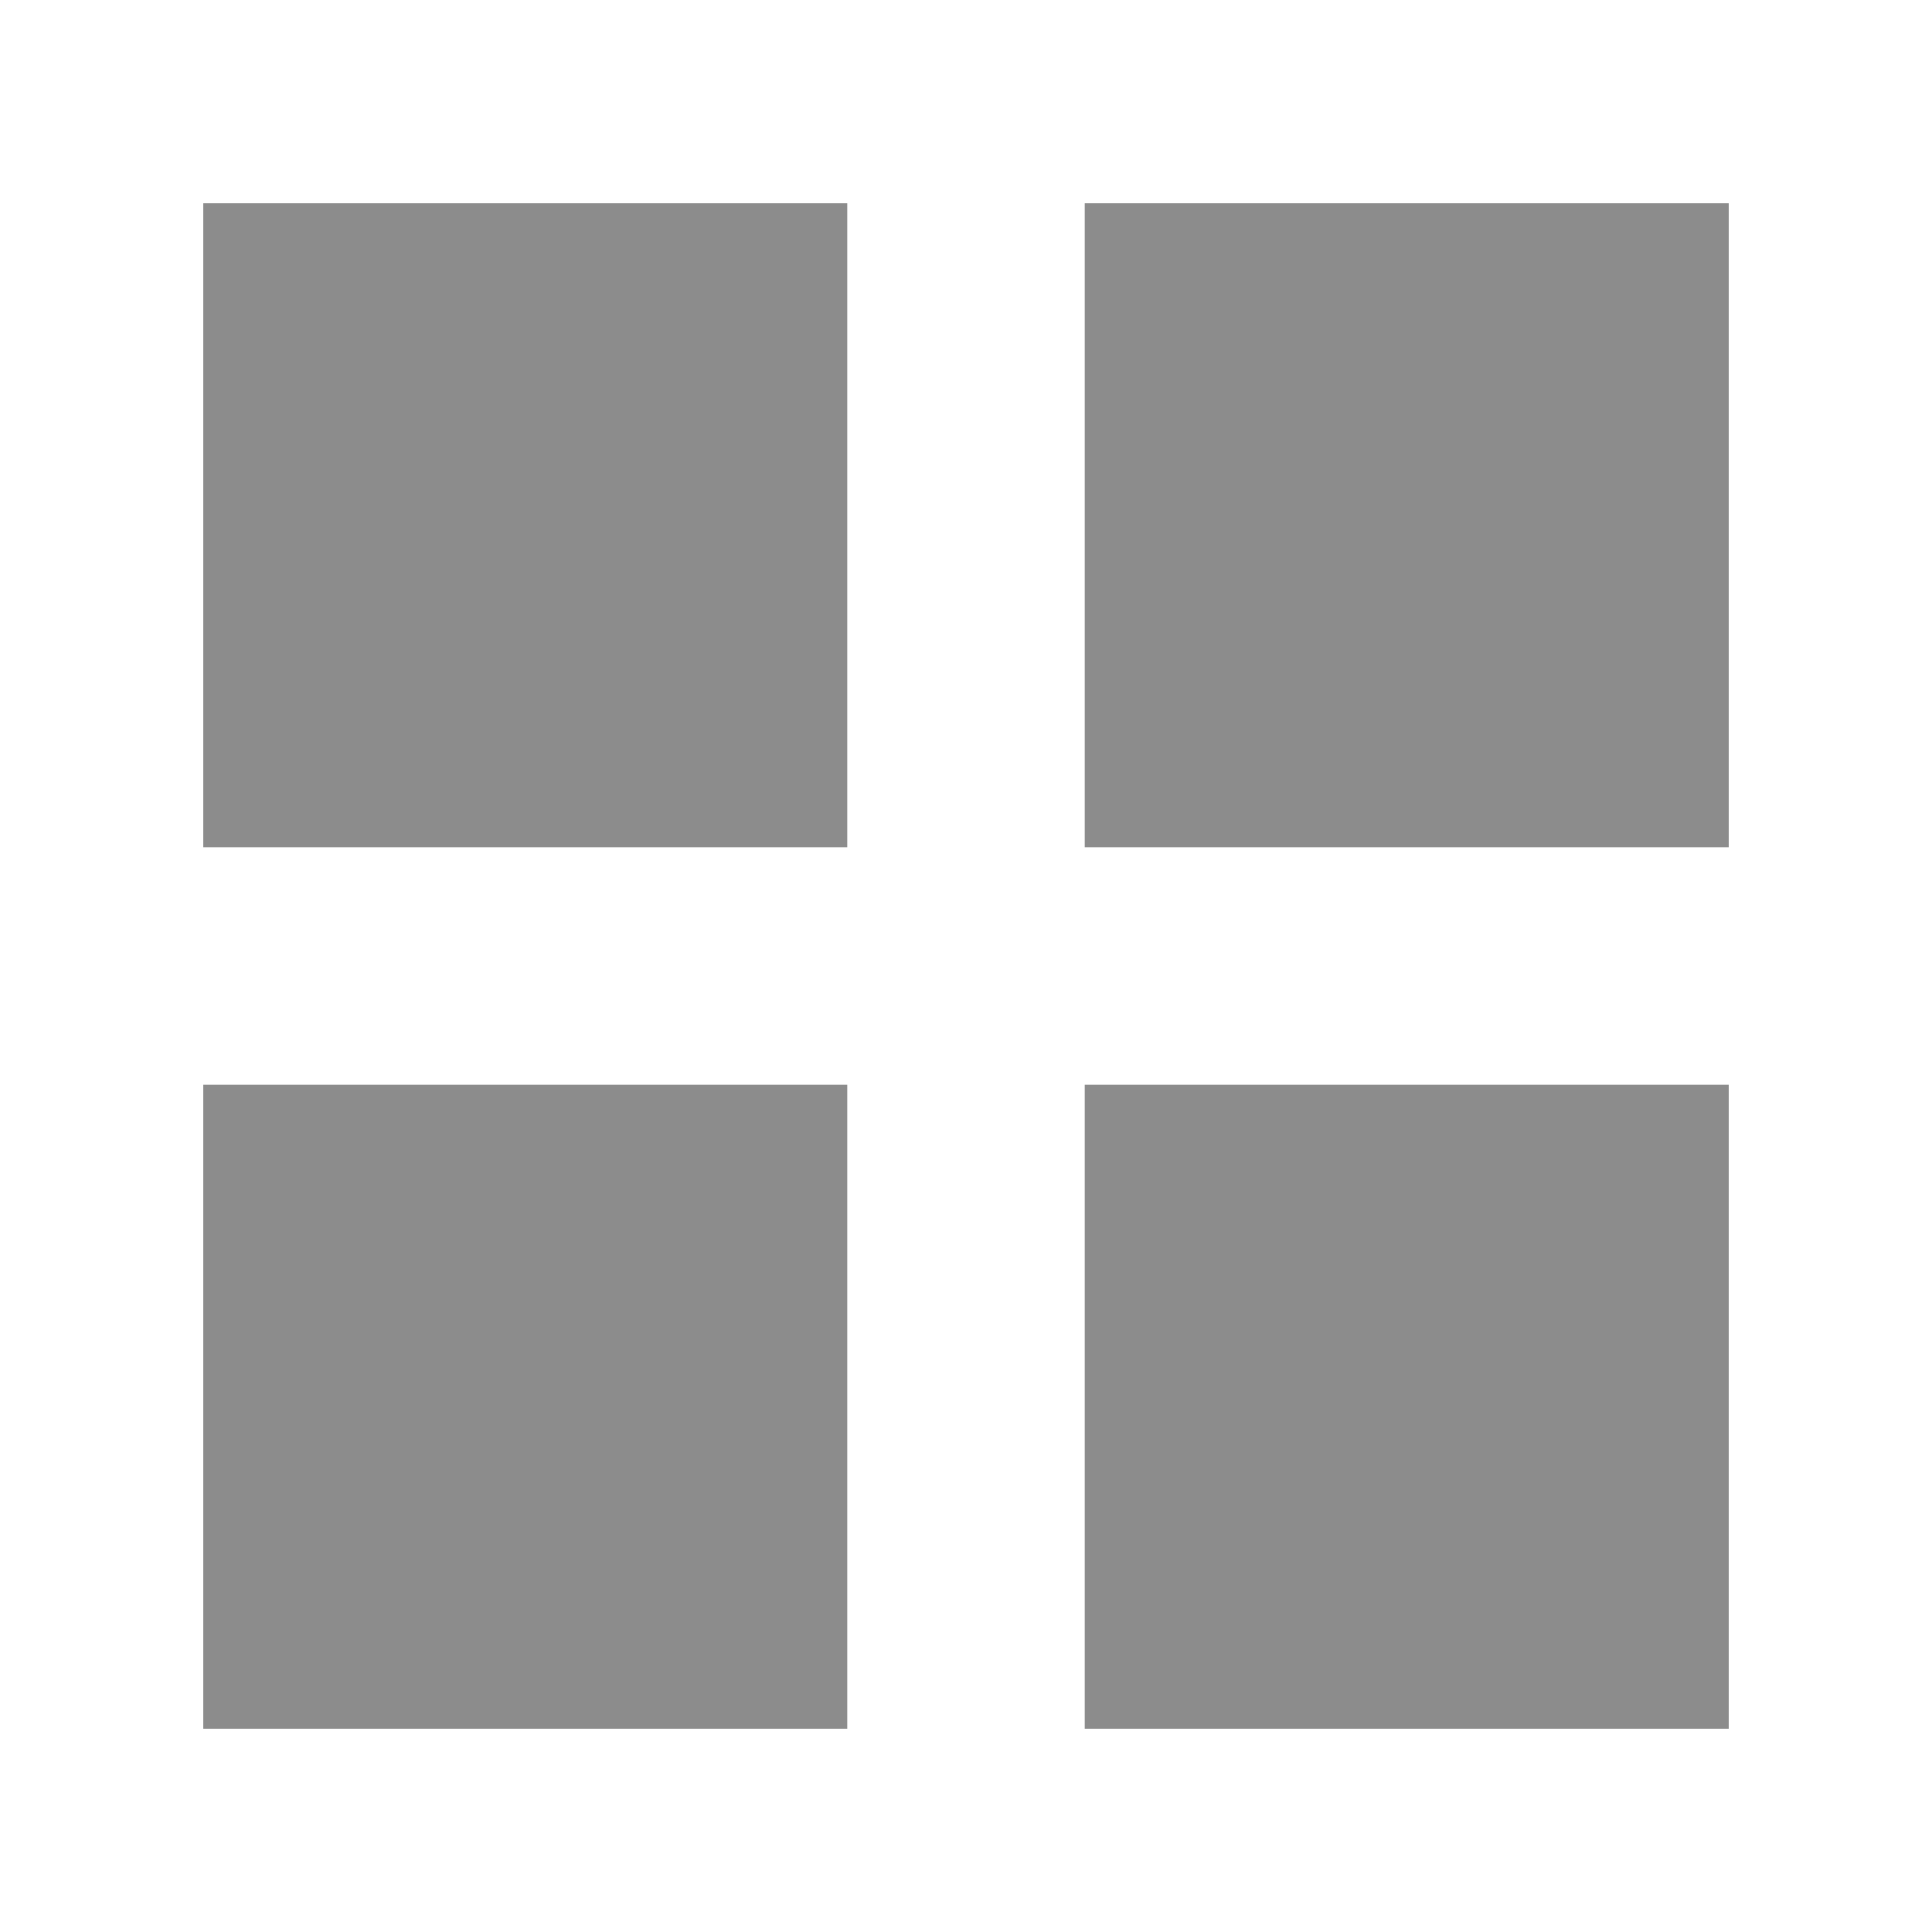
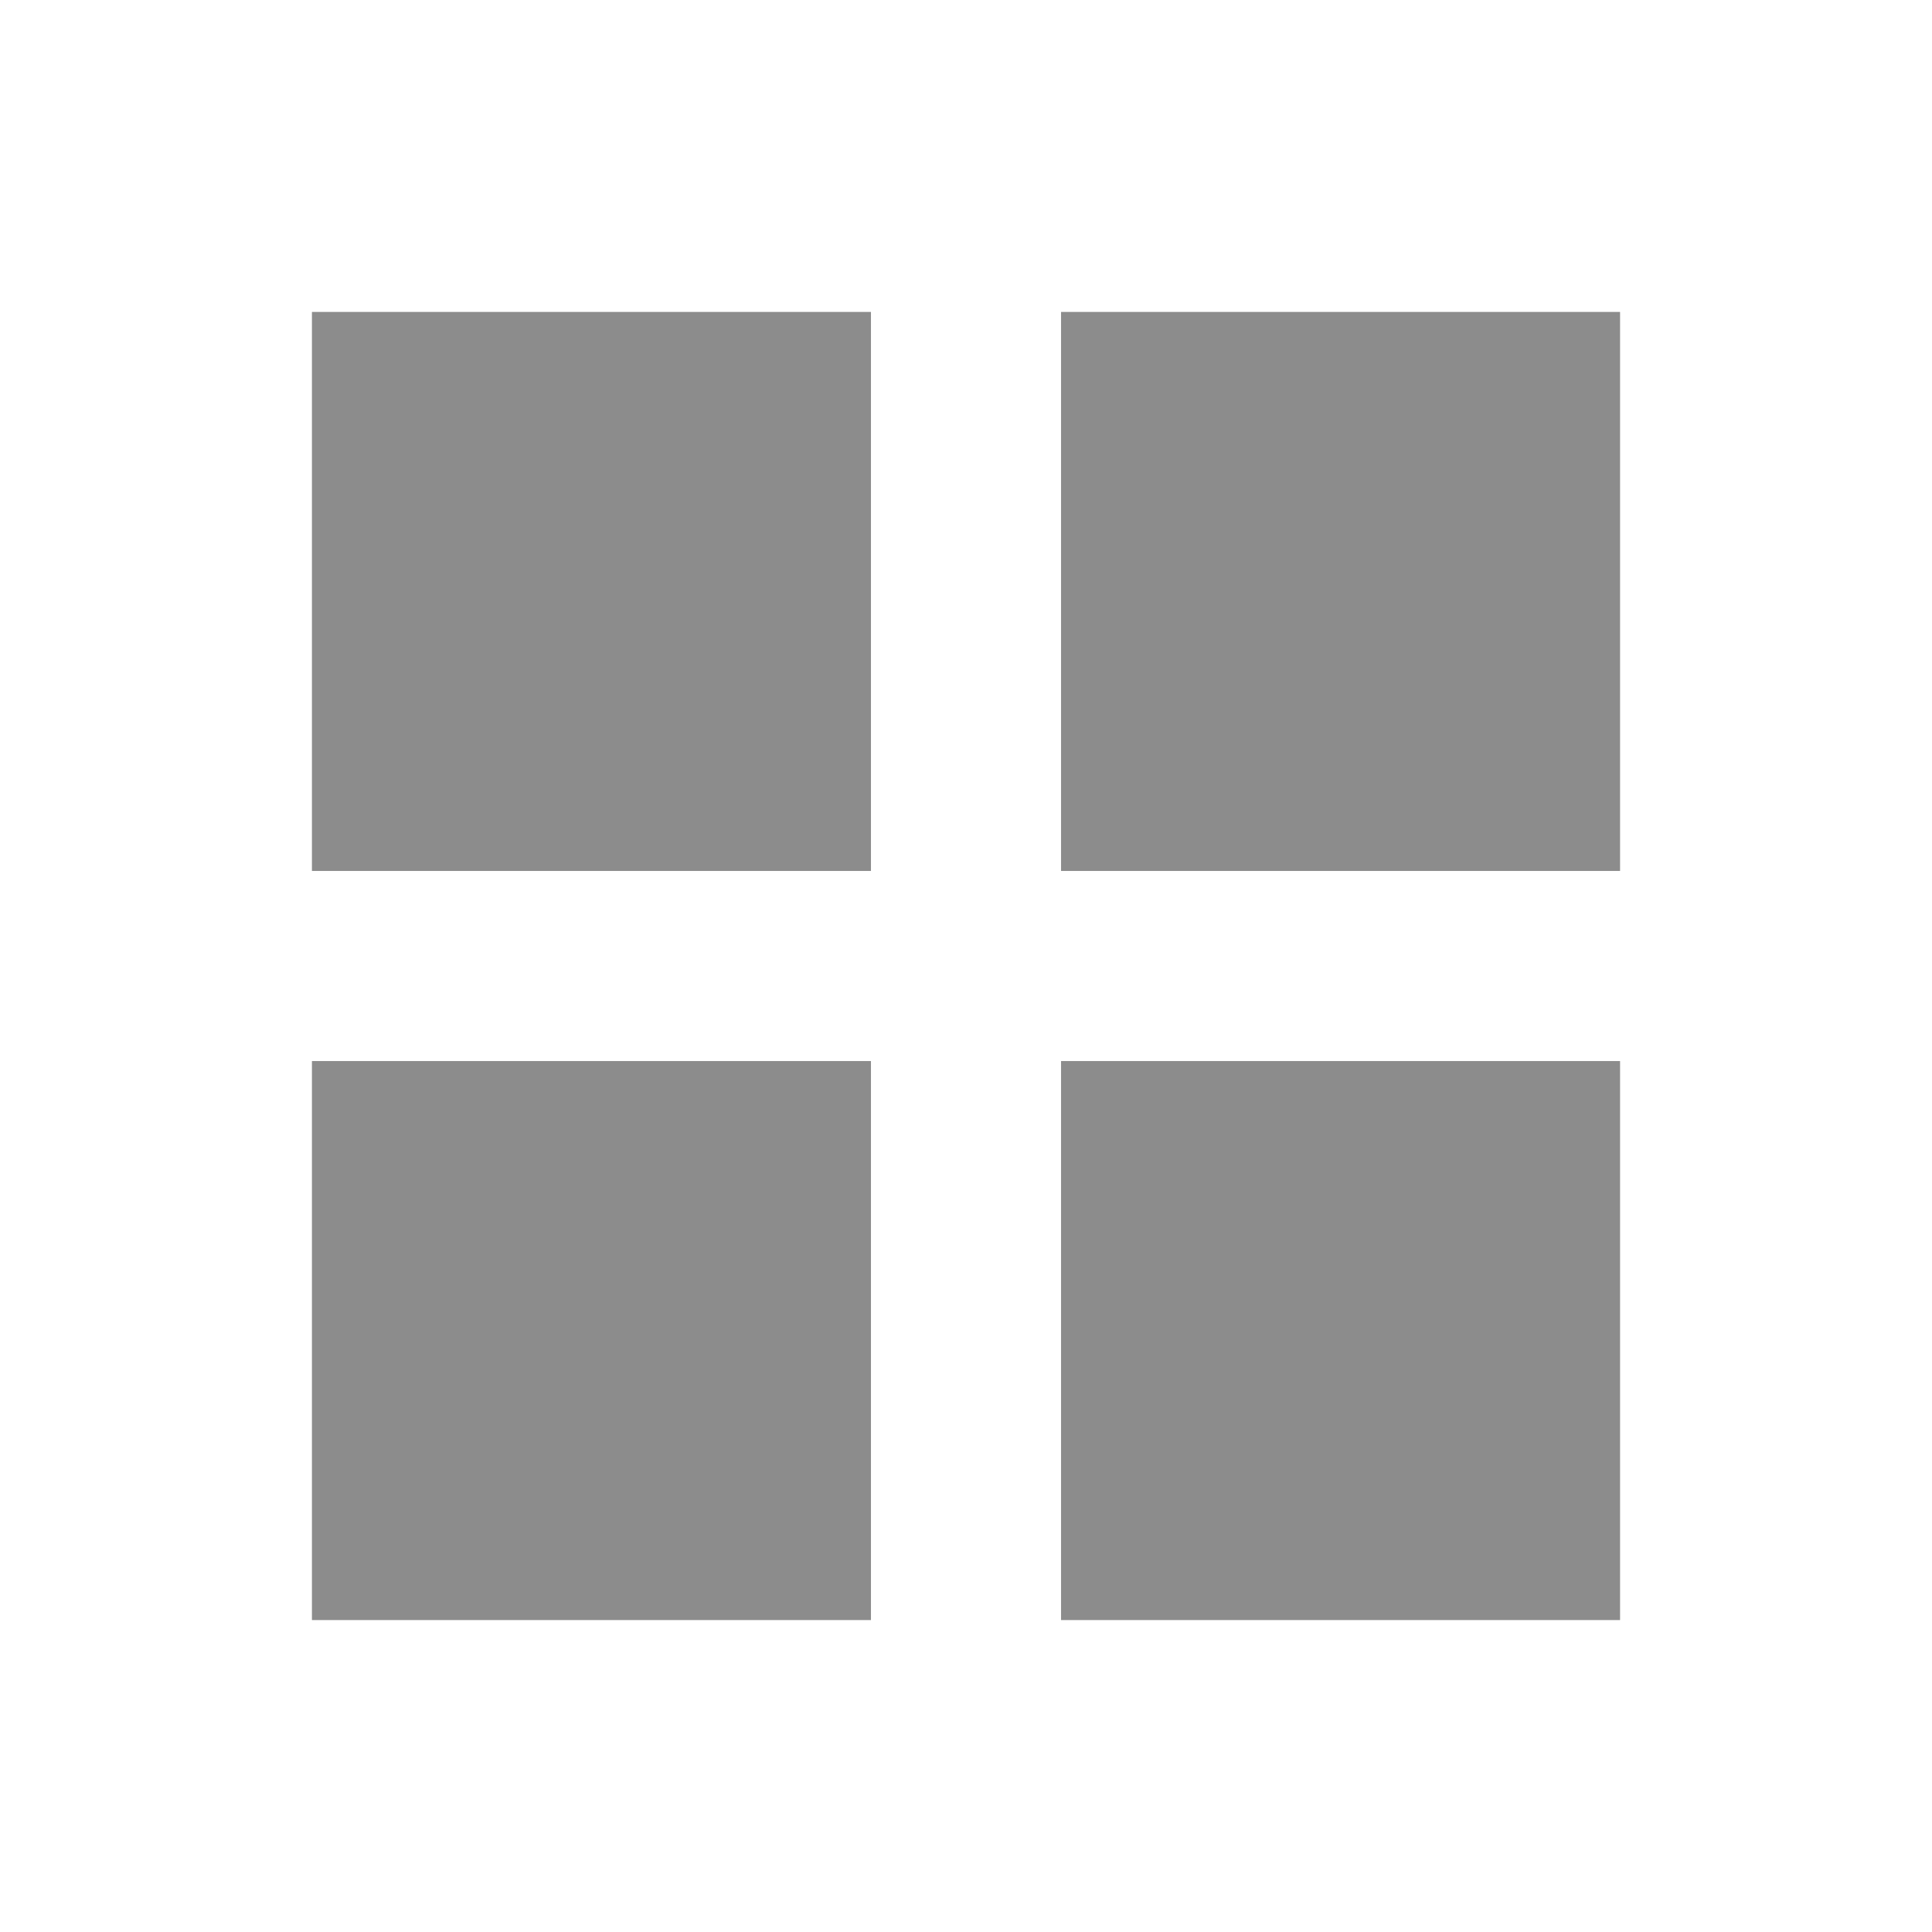
<svg xmlns="http://www.w3.org/2000/svg" version="1.1" id="Layer_1" x="0px" y="0px" width="480px" height="480px" viewBox="0 0 480 480" enable-background="new 0 0 480 480" xml:space="preserve">
-   <rect x="50.5" y="50.5" fill="#8C8C8C" width="160" height="160" />
-   <rect x="269.5" y="50.5" fill="#8C8C8C" width="160" height="160" />
-   <rect x="50.5" y="269.5" fill="#8C8C8C" width="160" height="160" />
-   <rect x="269.5" y="269.5" fill="#8C8C8C" width="160" height="160" />
+   <rect x="77.5" y="77.5" fill="#8C8C8C" width="138.887" height="138.887" />
+   <rect x="263.613" y="77.5" fill="#8C8C8C" width="138.887" height="138.887" />
+   <rect x="77.5" y="263.613" fill="#8C8C8C" width="138.887" height="138.887" />
+   <rect x="263.613" y="263.613" fill="#8C8C8C" width="138.887" height="138.887" />
</svg>
